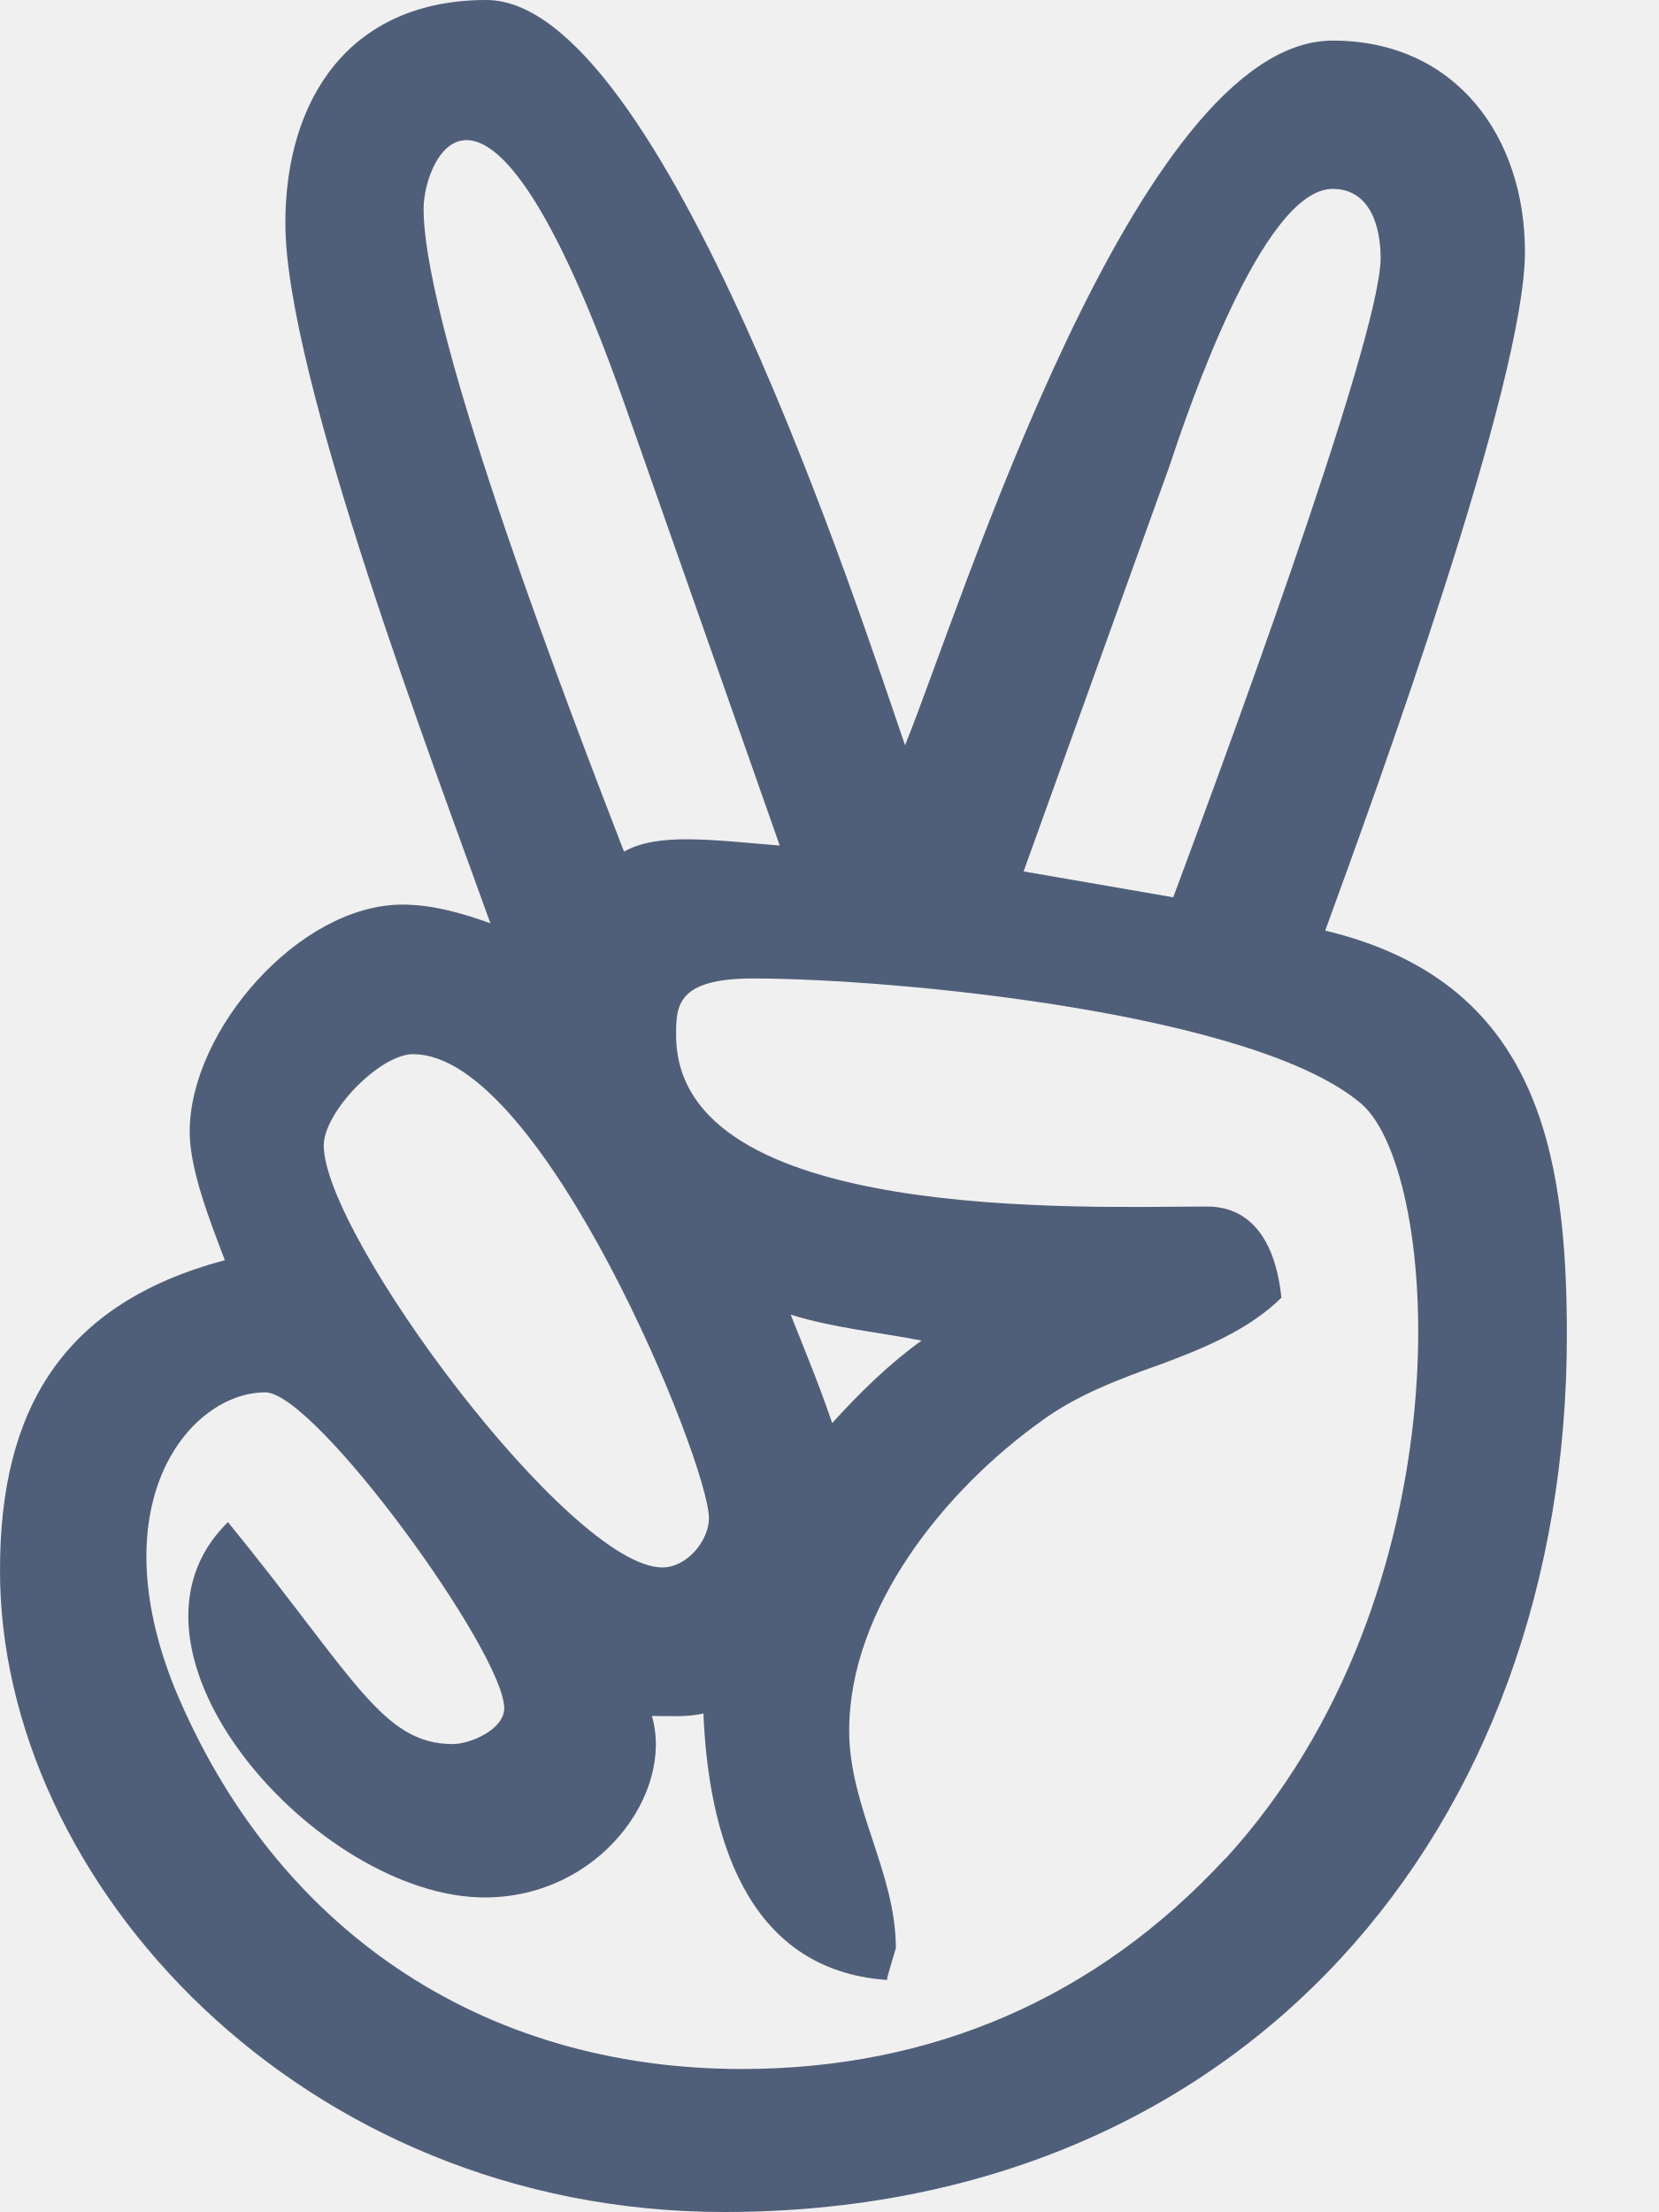
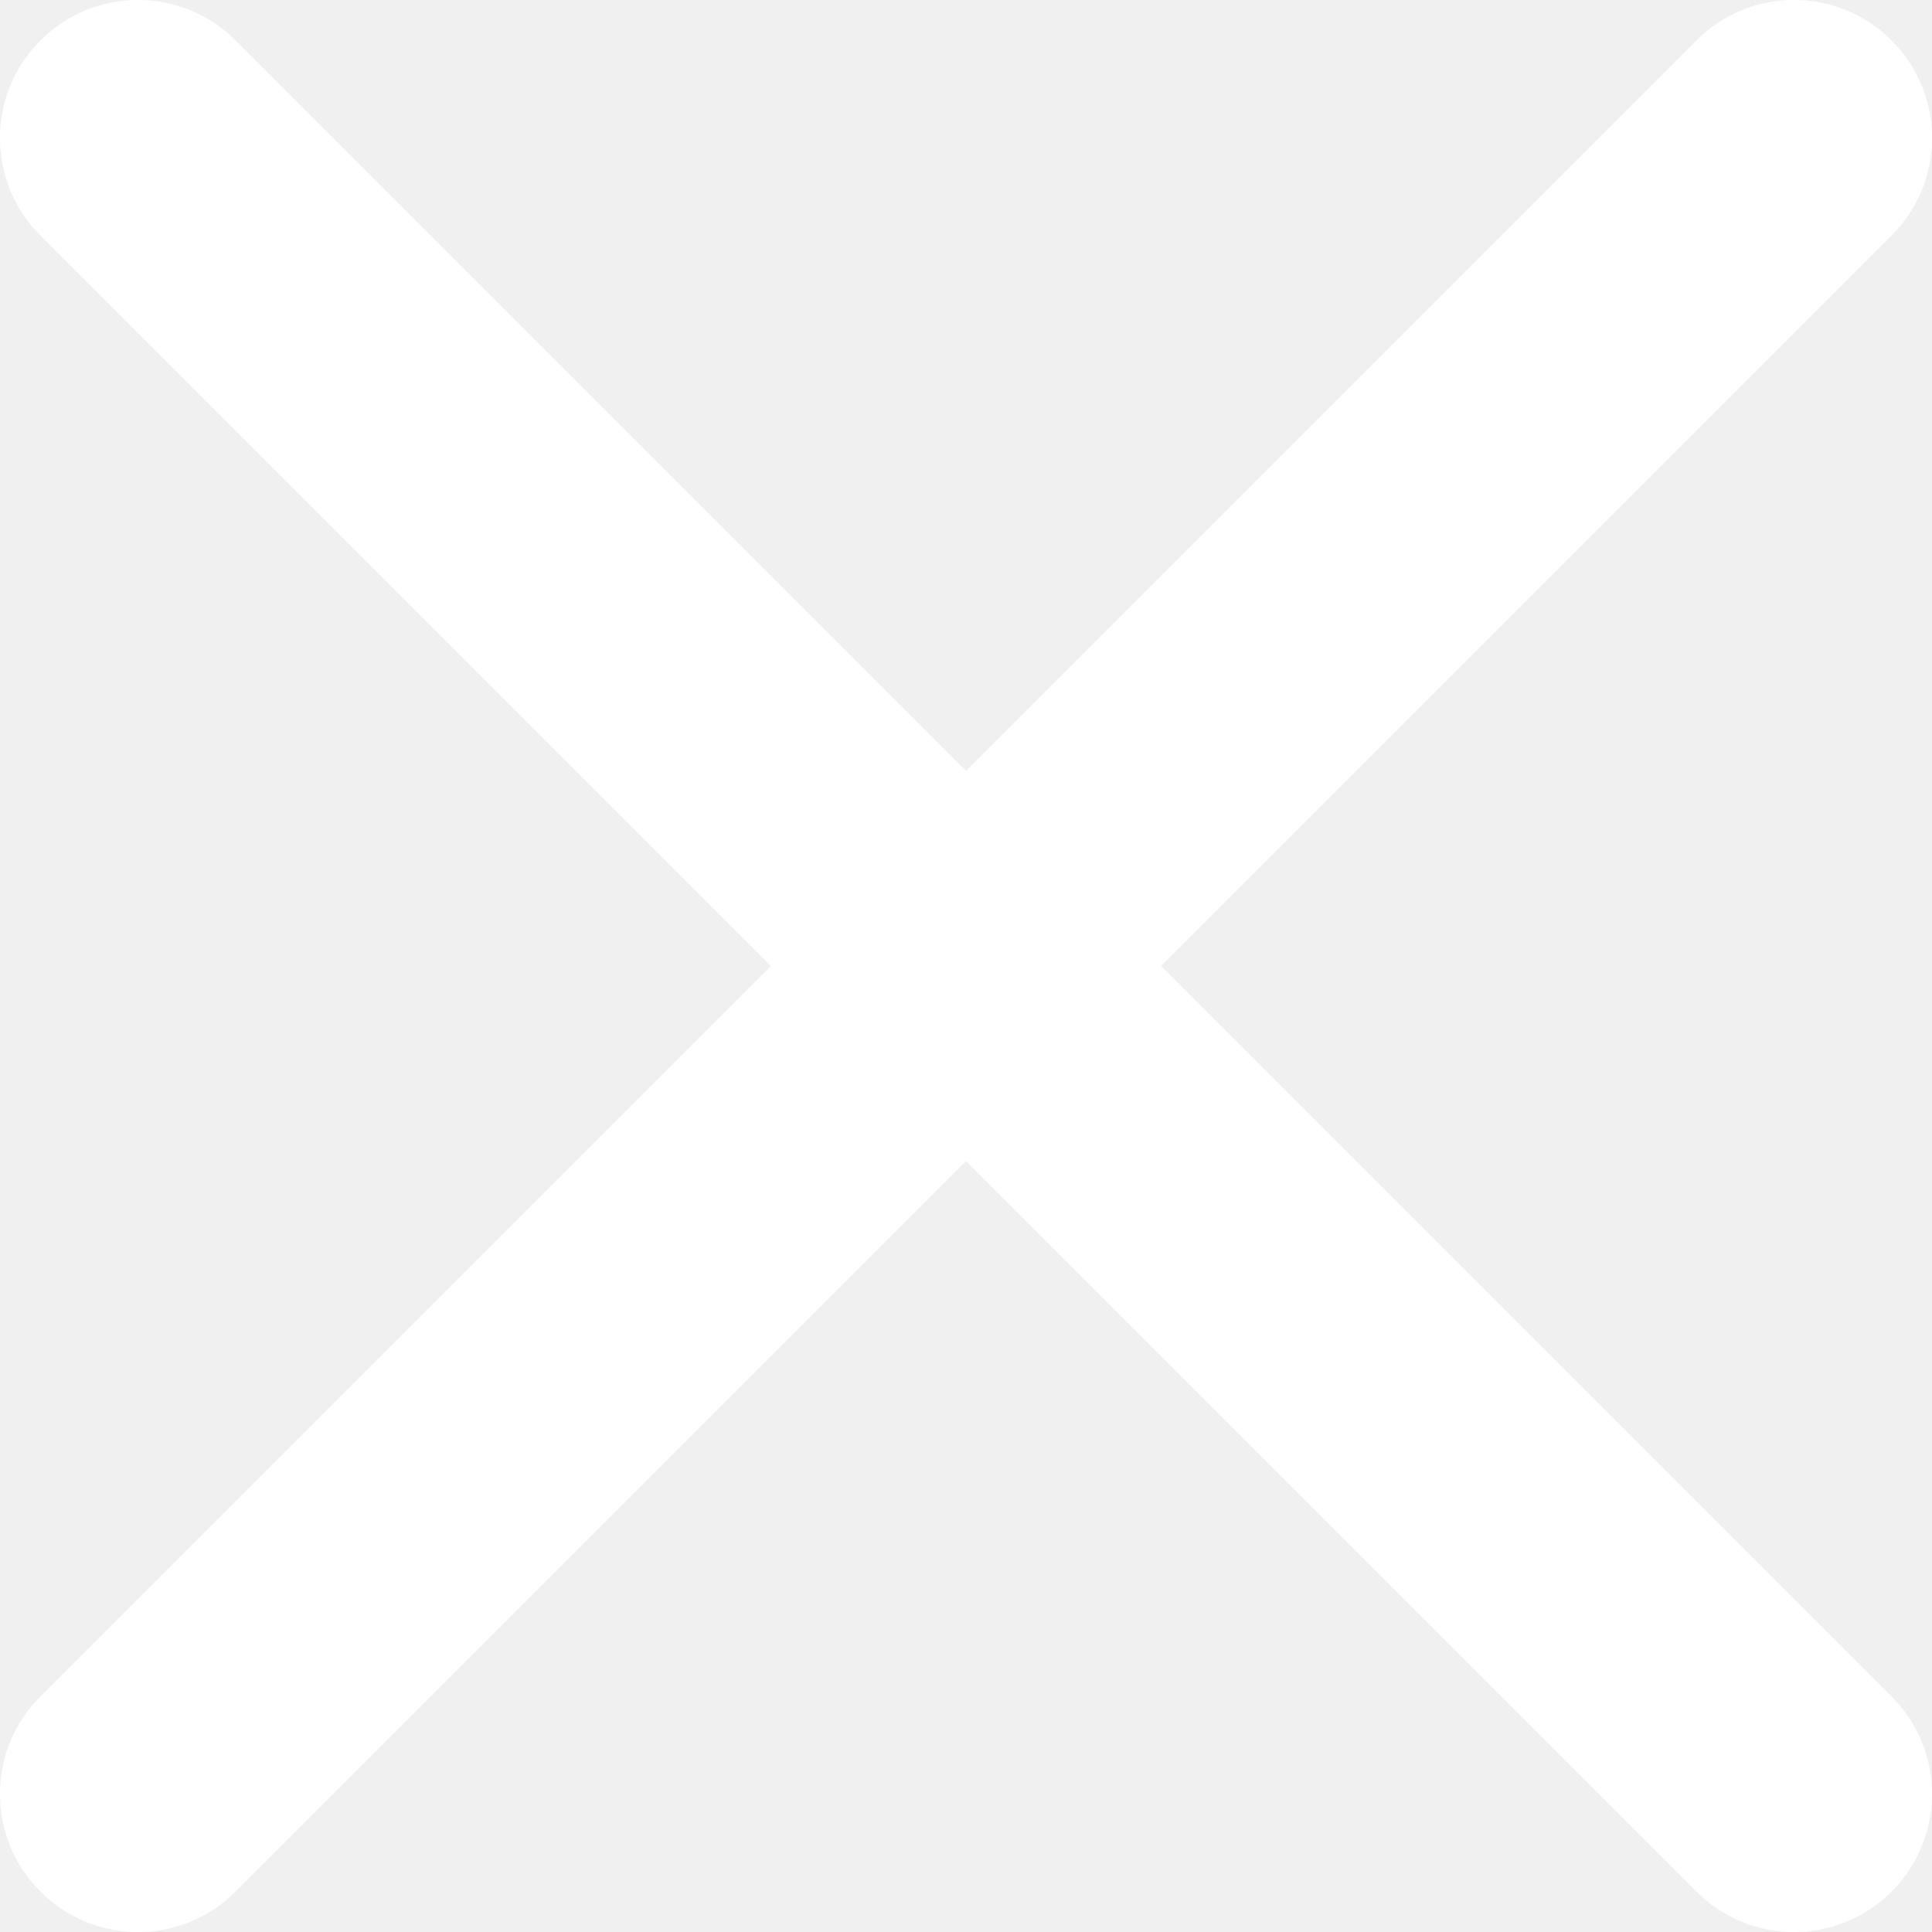
- <svg xmlns="http://www.w3.org/2000/svg" width="15" height="20" viewBox="0 0 15 20" fill="none">
-   <path d="M6.548 20C11.244 20 14.167 16.539 14.167 12.074C14.167 10.391 13.893 8.871 11.982 8.414C12.447 7.141 13.788 3.458 13.788 2.277C13.788 1.238 13.163 0.367 12.049 0.367C10.273 0.367 8.682 5.512 8.183 6.738C7.798 5.625 5.991 0 4.398 0C3.161 0 2.58 0.894 2.58 2.019C2.58 3.398 3.941 6.973 4.434 8.348C4.184 8.258 3.913 8.179 3.638 8.179C2.706 8.179 1.715 9.316 1.715 10.234C1.715 10.582 1.91 11.07 2.033 11.394C0.565 11.785 4.77463e-06 12.746 4.77463e-06 14.195C-0.004 17.015 2.719 20 6.548 20ZM10.572 4.219C10.732 3.738 11.412 1.708 12.049 1.708C12.392 1.708 12.483 2.055 12.483 2.333C12.483 3.078 10.947 7.2 10.608 8.113L9.255 7.879L10.572 4.219ZM3.83 1.887V1.887C3.83 1.422 4.408 0.102 5.673 3.727L7.05 7.645C6.429 7.594 5.948 7.527 5.642 7.7C5.208 6.575 3.83 3.024 3.83 1.887ZM3.738 9.531L3.739 9.532C4.905 9.532 6.41 13.227 6.41 13.727C6.41 13.926 6.215 14.172 5.988 14.172C5.156 14.172 2.927 11.168 2.927 10.355C2.93 10.054 3.432 9.531 3.738 9.531ZM2.398 12.589C2.852 12.589 4.559 14.945 4.559 15.445C4.559 15.637 4.253 15.769 4.094 15.769C3.453 15.769 3.203 15.163 2.061 13.762C0.878 14.922 2.877 17.156 4.382 17.156C5.42 17.156 6.097 16.211 5.894 15.515C6.042 15.515 6.224 15.527 6.36 15.492C6.404 16.55 6.723 17.812 8.02 17.902C8.02 17.867 8.1 17.624 8.1 17.613C8.1 16.933 7.678 16.339 7.678 15.648C7.678 14.542 8.542 13.472 9.418 12.847C9.736 12.613 10.123 12.467 10.496 12.335C10.883 12.191 11.293 12.023 11.586 11.733C11.542 11.296 11.359 10.909 10.913 10.909C9.811 10.909 6.113 11.066 6.113 9.358C6.113 9.097 6.118 8.847 6.807 8.847C8.093 8.847 11.357 9.159 12.312 9.983C13.032 10.613 13.279 14.405 11.078 16.808L11.075 16.808C9.917 18.058 8.436 18.707 6.708 18.707C4.344 18.707 2.477 17.433 1.577 15.258C0.897 13.562 1.729 12.589 2.398 12.589ZM7.149 11.886C7.537 12.008 7.934 12.043 8.333 12.121C8.038 12.332 7.776 12.59 7.524 12.867C7.413 12.535 7.277 12.211 7.149 11.886Z" fill="#505F79" />
+ <svg xmlns="http://www.w3.org/2000/svg" width="14" height="14" viewBox="0 0 14 14" fill="none">
+   <path fill-rule="evenodd" clip-rule="evenodd" d="M0.293 0.293C0.683 -0.098 1.317 -0.098 1.707 0.293L7 5.586L12.293 0.293C12.683 -0.098 13.317 -0.098 13.707 0.293C14.098 0.683 14.098 1.317 13.707 1.707L8.414 7L13.707 12.293C14.098 12.683 14.098 13.317 13.707 13.707C13.317 14.098 12.683 14.098 12.293 13.707L7 8.414L1.707 13.707C1.317 14.098 0.683 14.098 0.293 13.707C-0.098 13.317 -0.098 12.683 0.293 12.293L5.586 7L0.293 1.707C-0.098 1.317 -0.098 0.683 0.293 0.293Z" fill="white" />
</svg>
